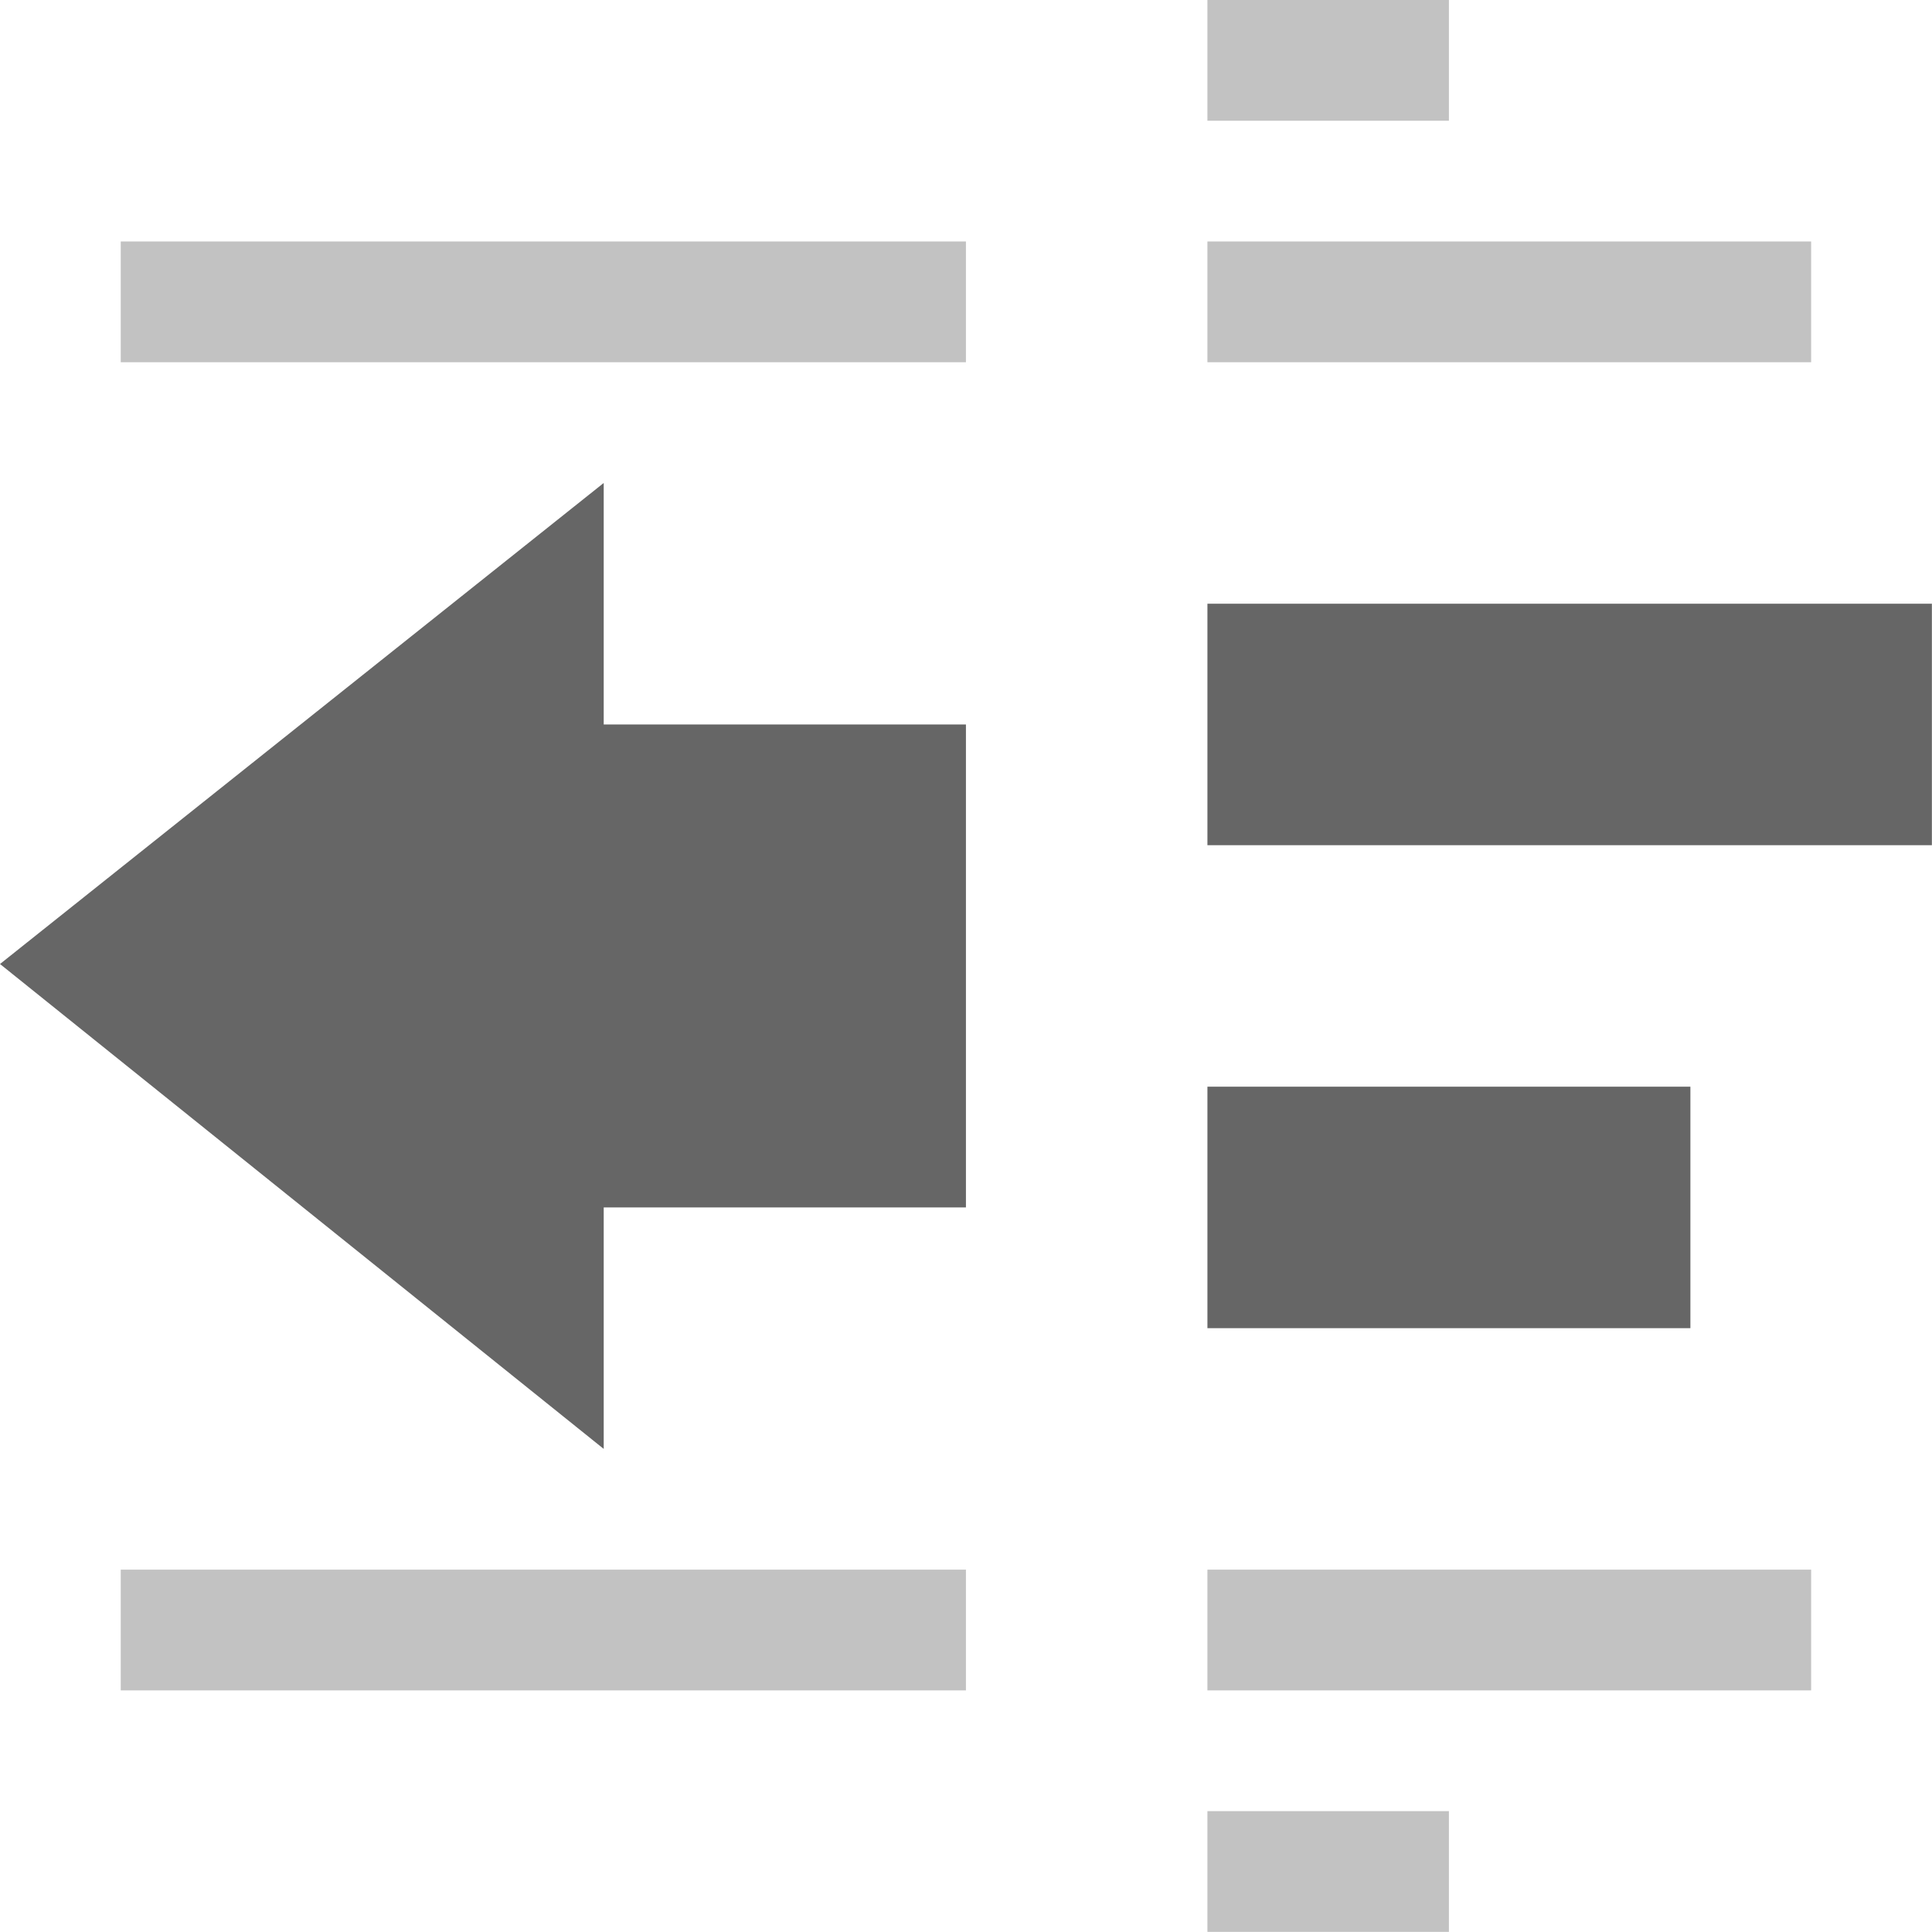
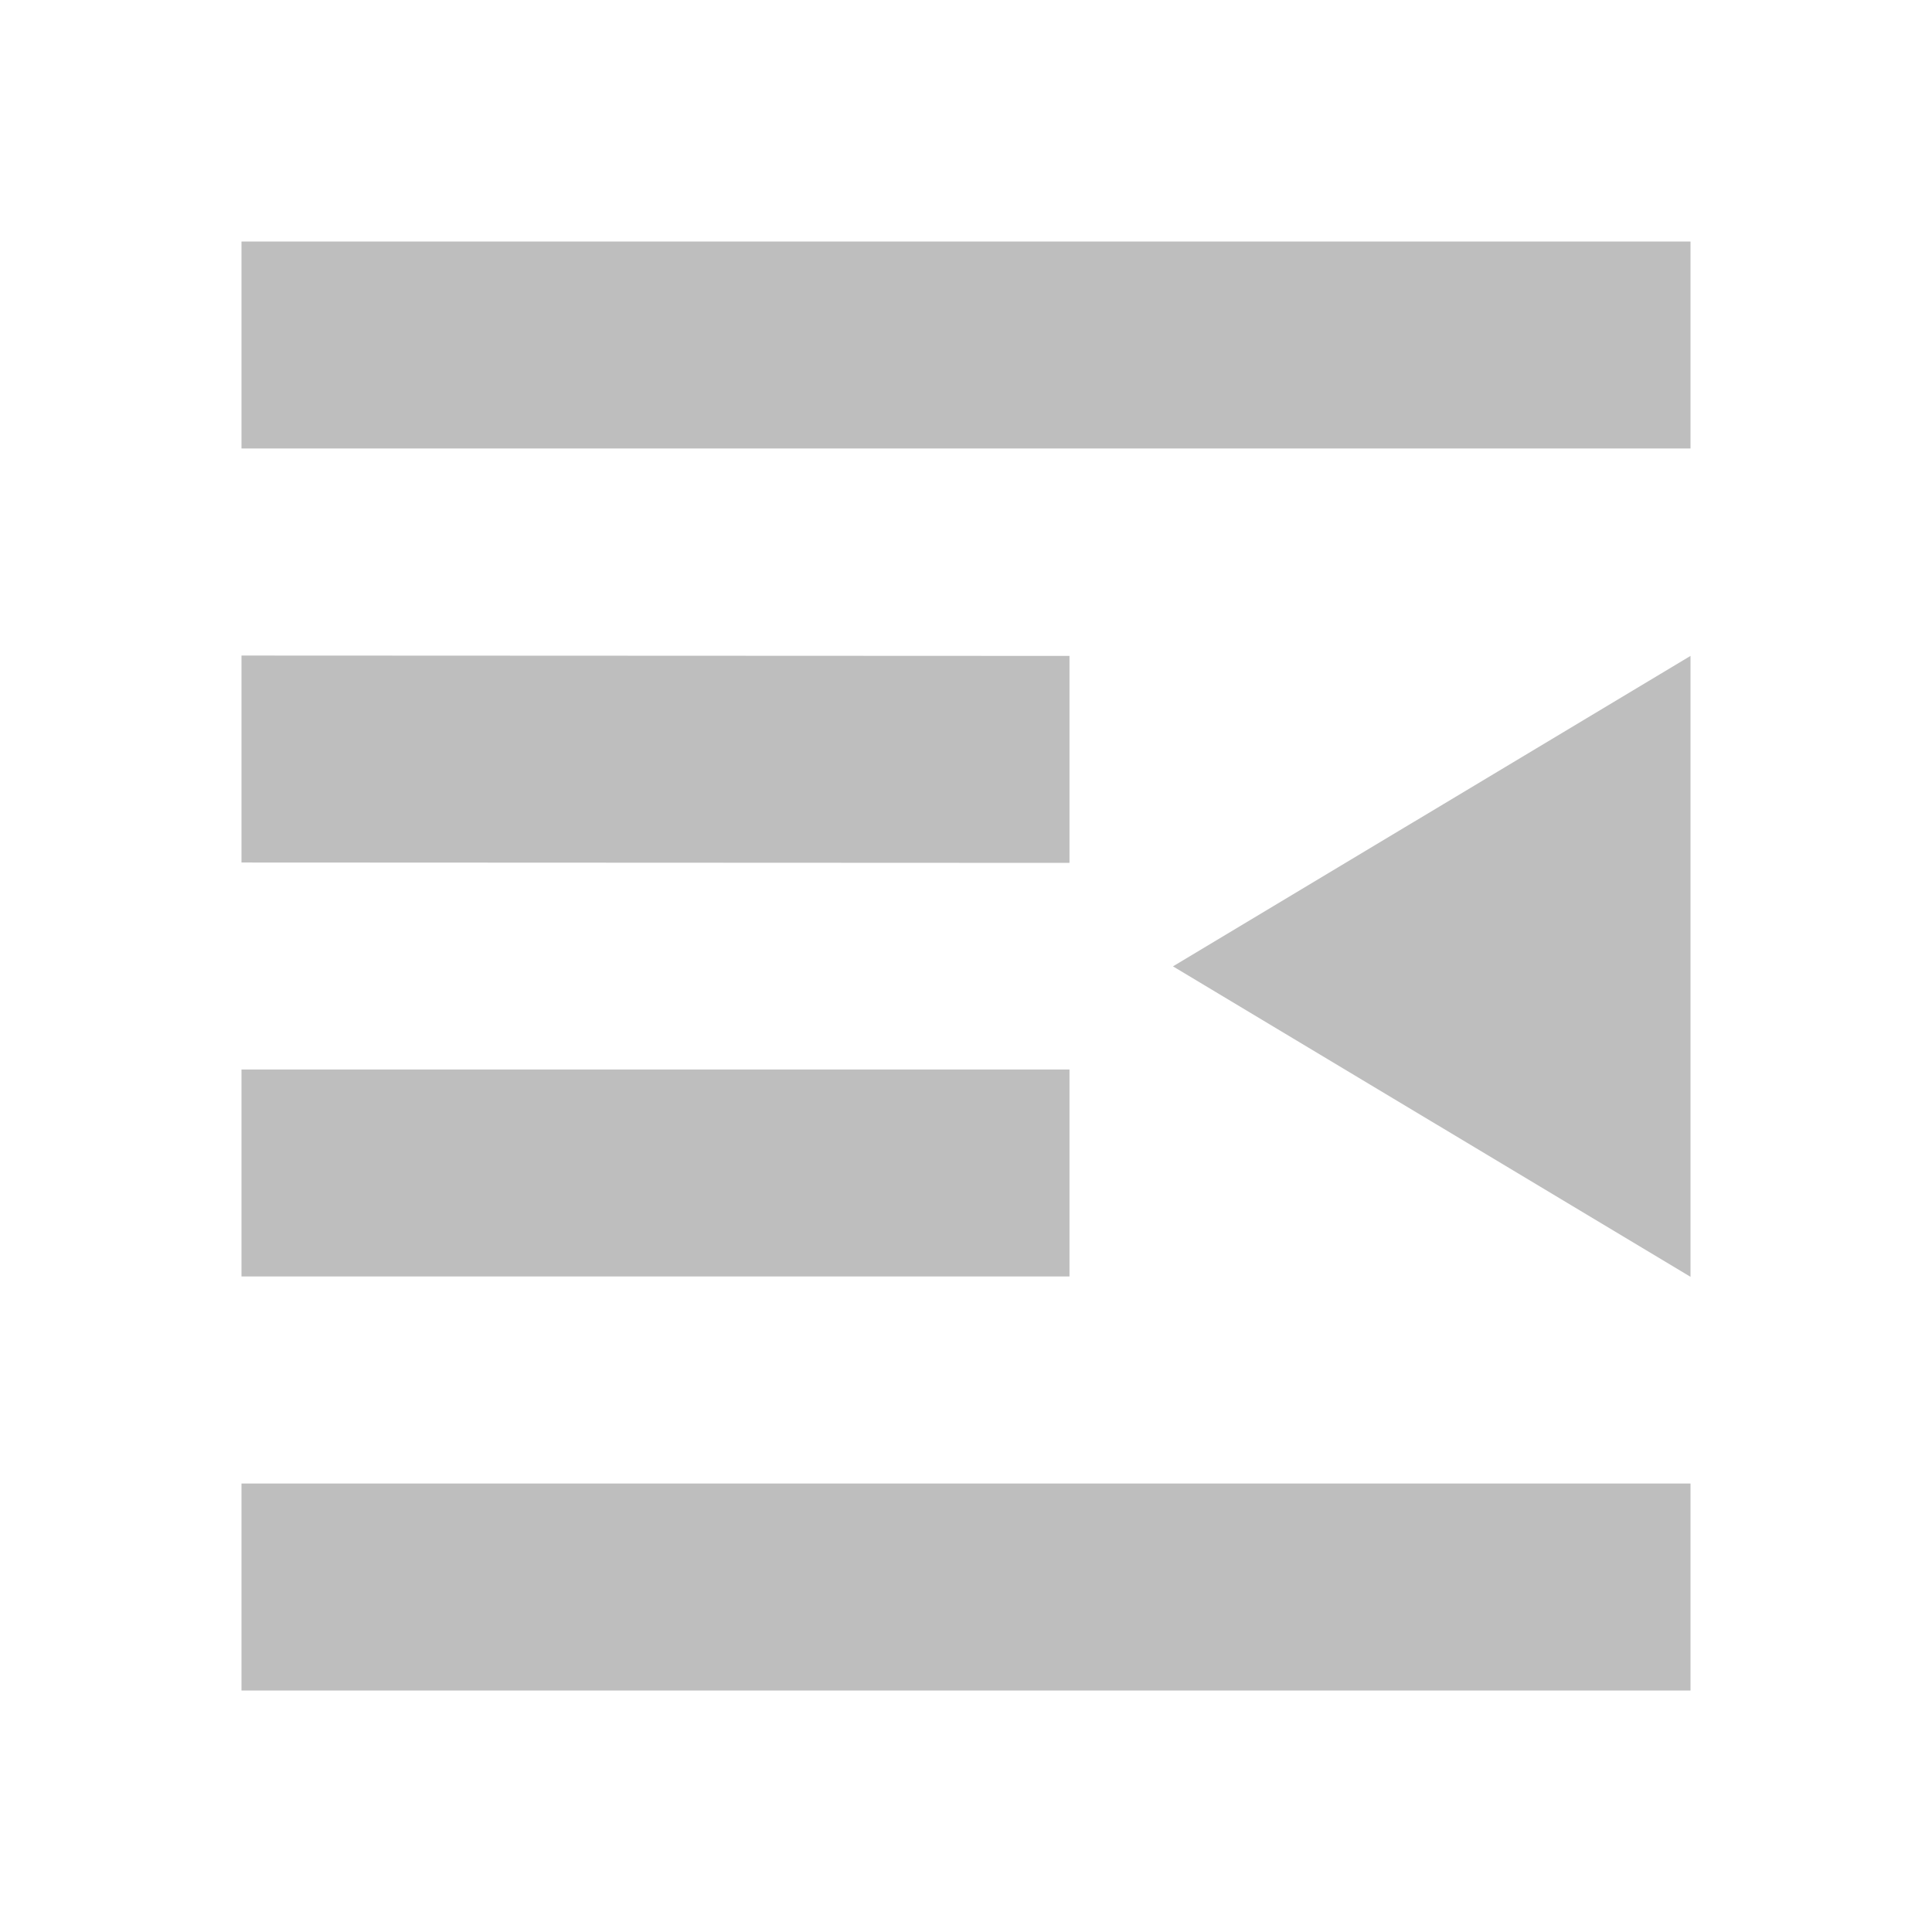
- <svg xmlns="http://www.w3.org/2000/svg" height="16" width="16.001">
-   <g transform="translate(-613 -97)">
-     <path color="#000" d="M623 97v1h2v-1zm-9 2v1h7v-1zm9 0v1h5v-1zm-9 11v1h7v-1zm9 0v1h5v-1zm0 2v1h2v-1z" fill="#666" opacity=".4" overflow="visible" style="isolation:auto;mix-blend-mode:normal;marker:none" />
-     <path color="#000" d="M623 102v2h6v-2zm0 4v2h4v-2z" fill="#666" overflow="visible" style="isolation:auto;mix-blend-mode:normal;marker:none" />
-     <path color="#bebebe" d="M618 109l-5-4.016 5-3.984v2h3v4h-3z" fill="#666" overflow="visible" style="marker:none" />
-   </g>
+ <svg xmlns="http://www.w3.org/2000/svg" viewBox="0 0 16 16">
+   <path d="m2 2v1.714h12v-1.714zm0 3.429v1.714l6.857.003v-1.714zm12 .003-4.286 2.571 4.286 2.571zm-12 3.425v1.714h6.857v-1.714zm0 3.429v1.714h12v-1.714z" fill="#bebebe" />
</svg>
